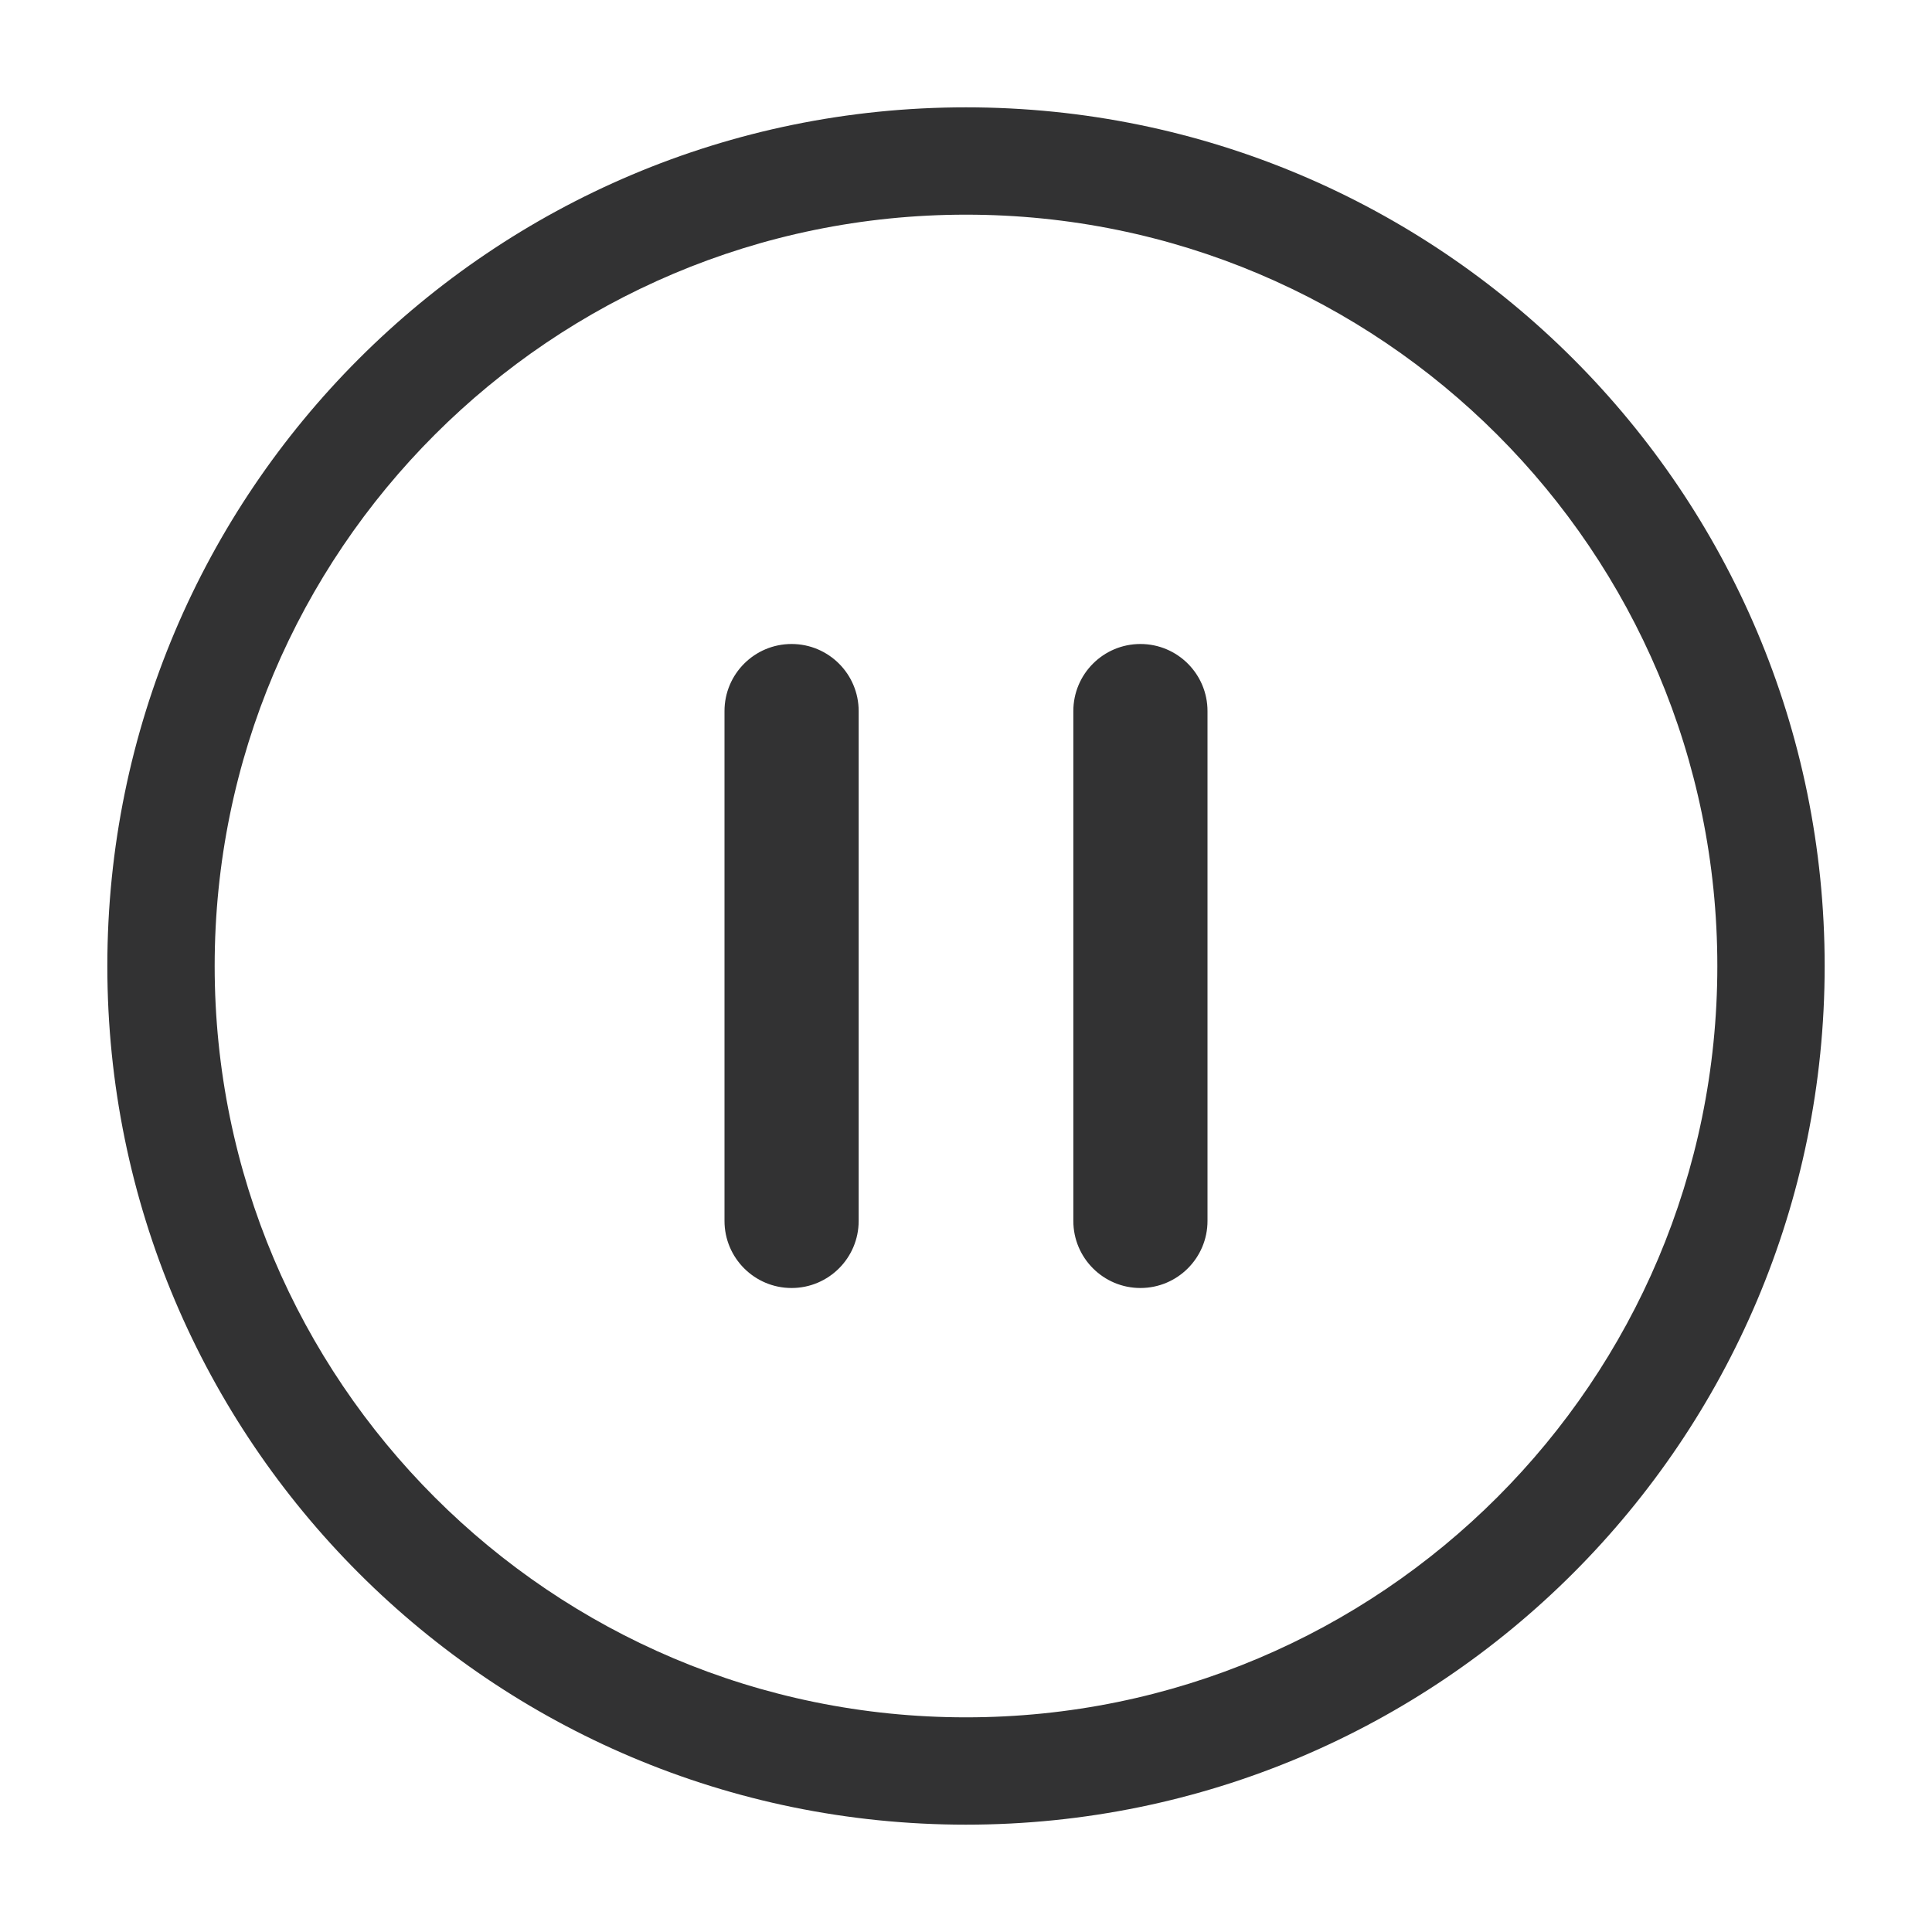
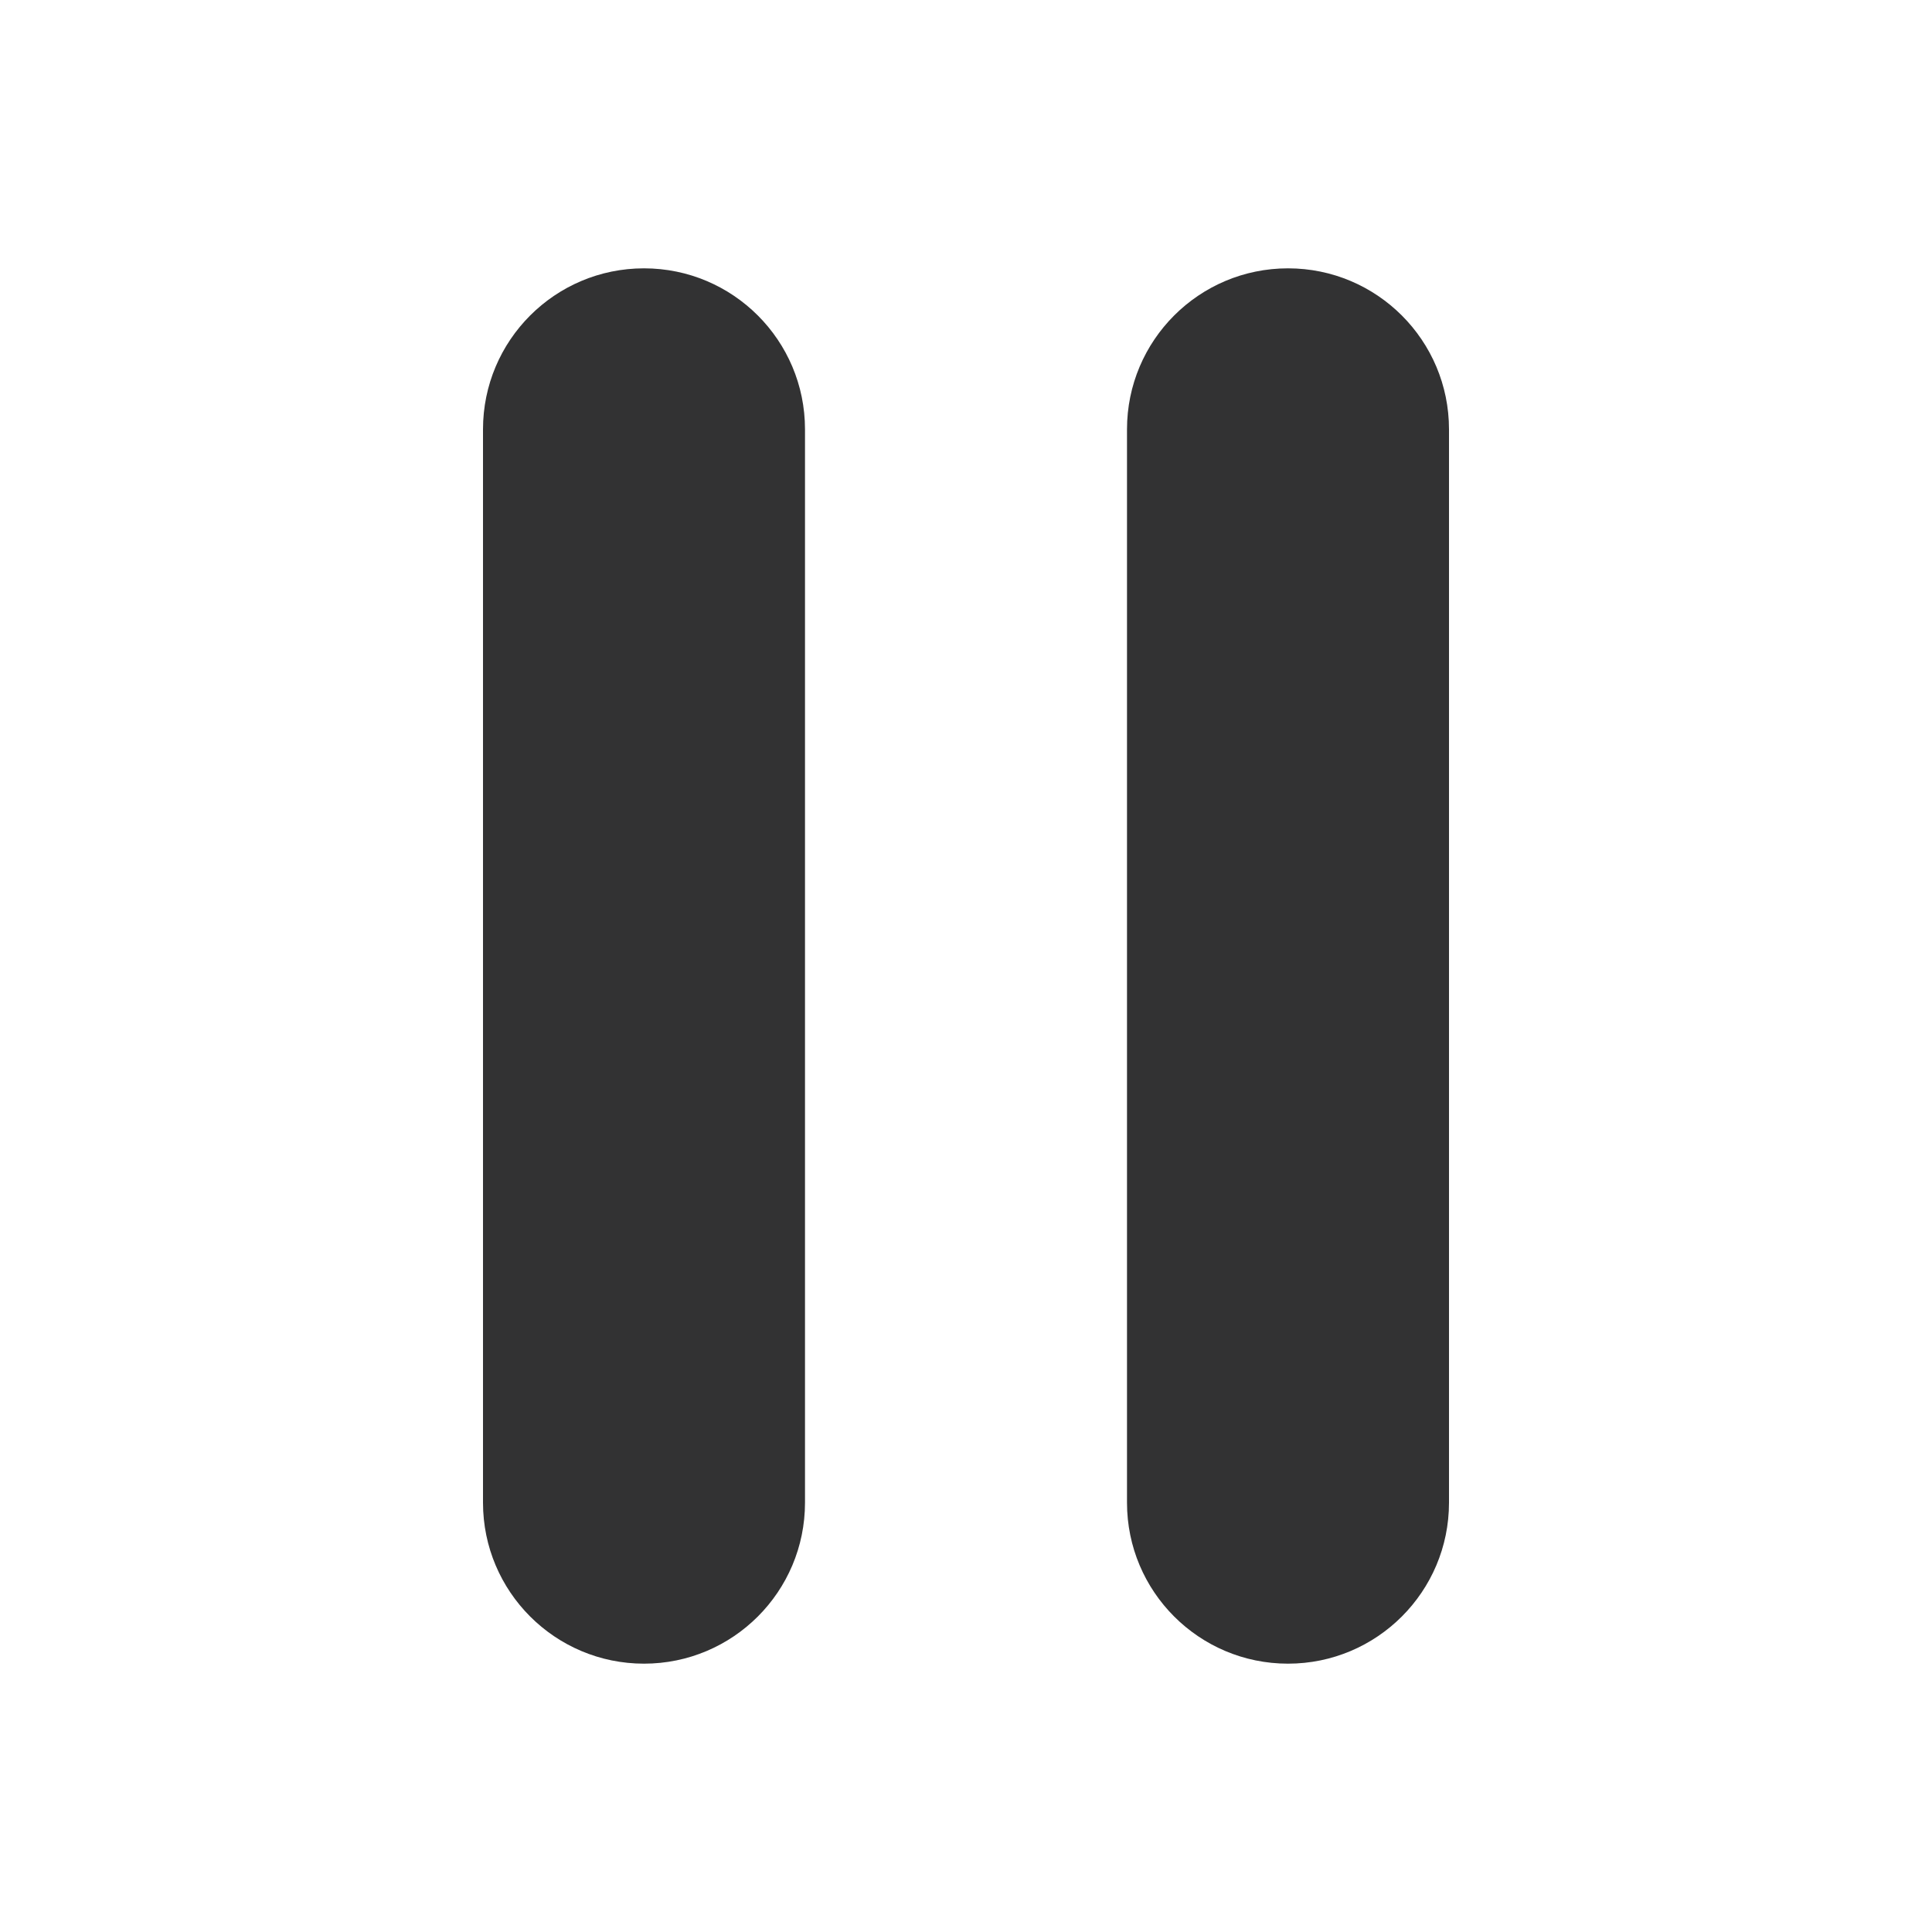
<svg xmlns="http://www.w3.org/2000/svg" width="1000" height="1000">
-   <path d="M409.722 333.333c19.177 0 34.722 15.546 34.722 34.723v263.888c0 19.177-15.545 34.723-34.722 34.723-19.176 0-34.722-15.546-34.722-34.723V368.056c0-19.177 15.546-34.723 34.722-34.723zm180.556 0c19.176 0 34.722 15.546 34.722 34.723v263.888c0 19.177-15.546 34.723-34.722 34.723-19.177 0-34.722-15.546-34.722-34.723V368.056c0-19.177 15.545-34.723 34.722-34.723zM500 888.89c214.777 0 388.889-174.112 388.889-388.889 0-214.777-174.112-388.889-388.889-388.889-214.777 0-388.889 174.112-388.889 388.889 0 214.777 174.112 388.889 388.889 388.889zm0 55.555C254.54 944.444 55.556 745.46 55.556 500S254.54 55.556 500 55.556 944.444 254.54 944.444 500 745.46 944.444 500 944.444z" fill="#323233" fill-rule="evenodd" />
+   <path d="M333.333 138.889c46.024 0 83.334 37.31 83.334 83.333v555.556c0 46.024-37.31 83.333-83.334 83.333-46.023 0-83.333-37.31-83.333-83.333V222.222c0-46.024 37.31-83.333 83.333-83.333zm333.334 0c46.023 0 83.333 37.31 83.333 83.333v555.556c0 46.024-37.31 83.333-83.333 83.333-46.024 0-83.334-37.31-83.334-83.333V222.222c0-46.024 37.31-83.333 83.334-83.333z" fill="#323233" fill-rule="evenodd" />
</svg>
